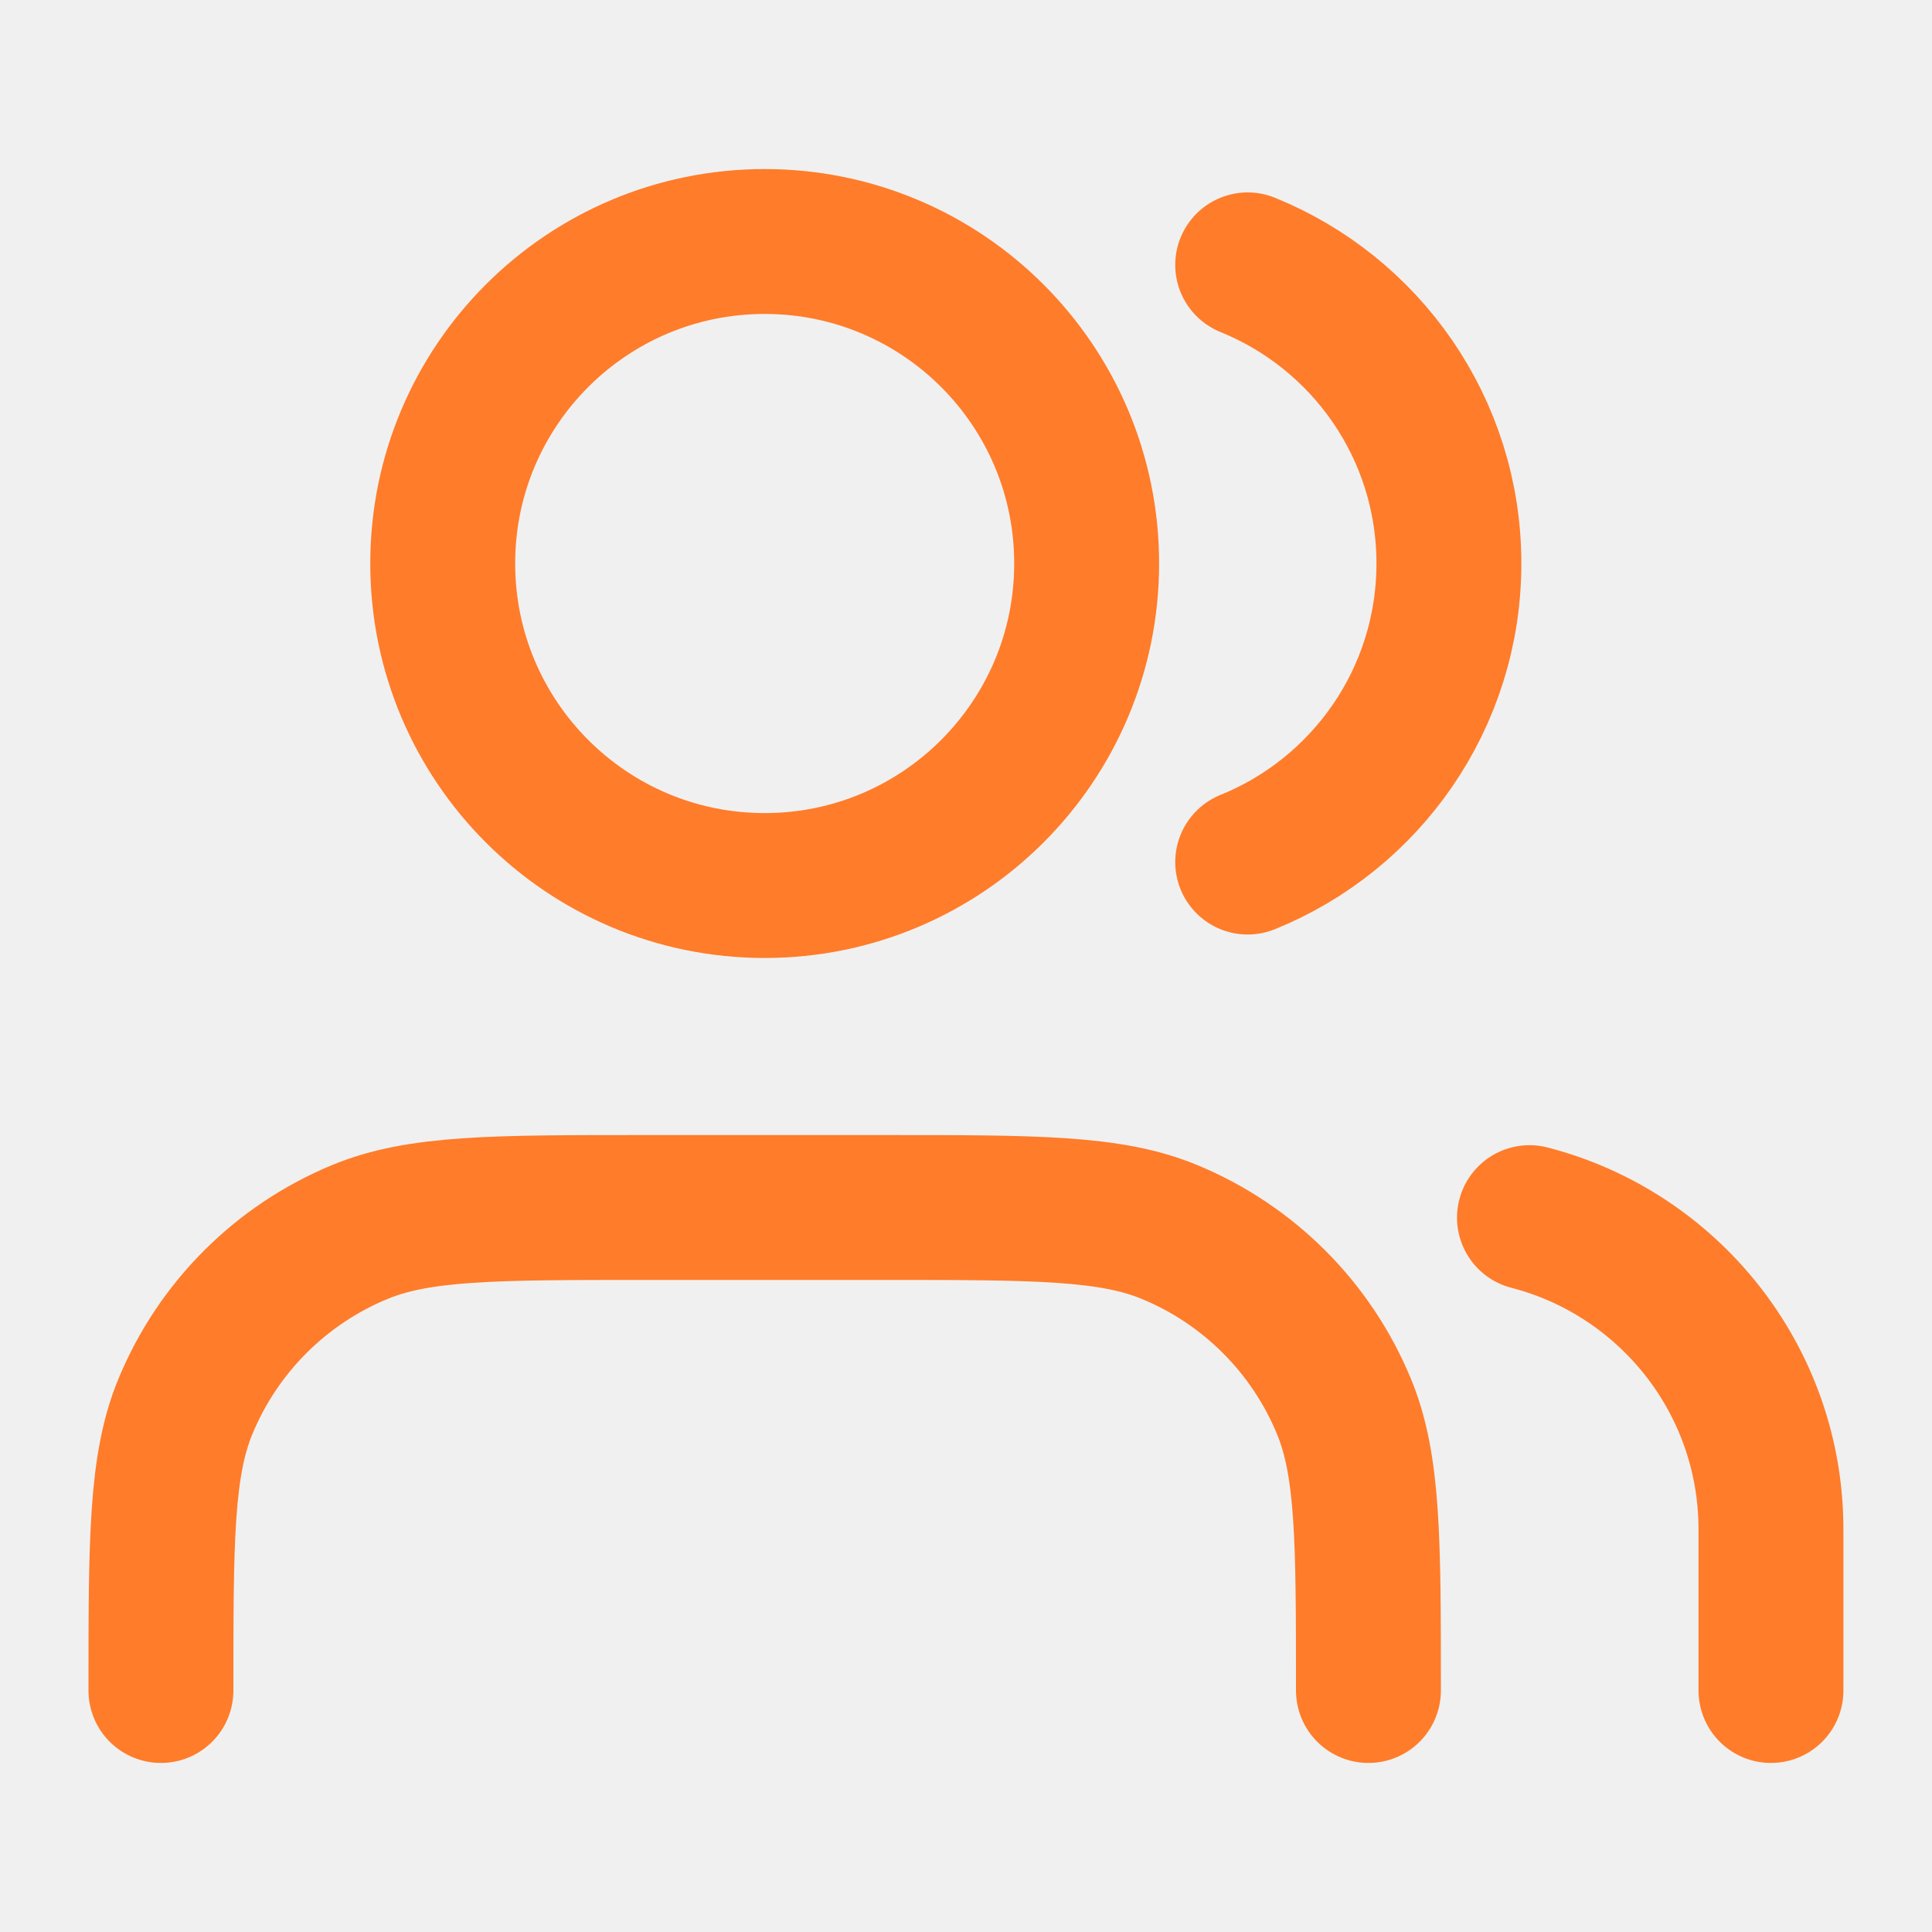
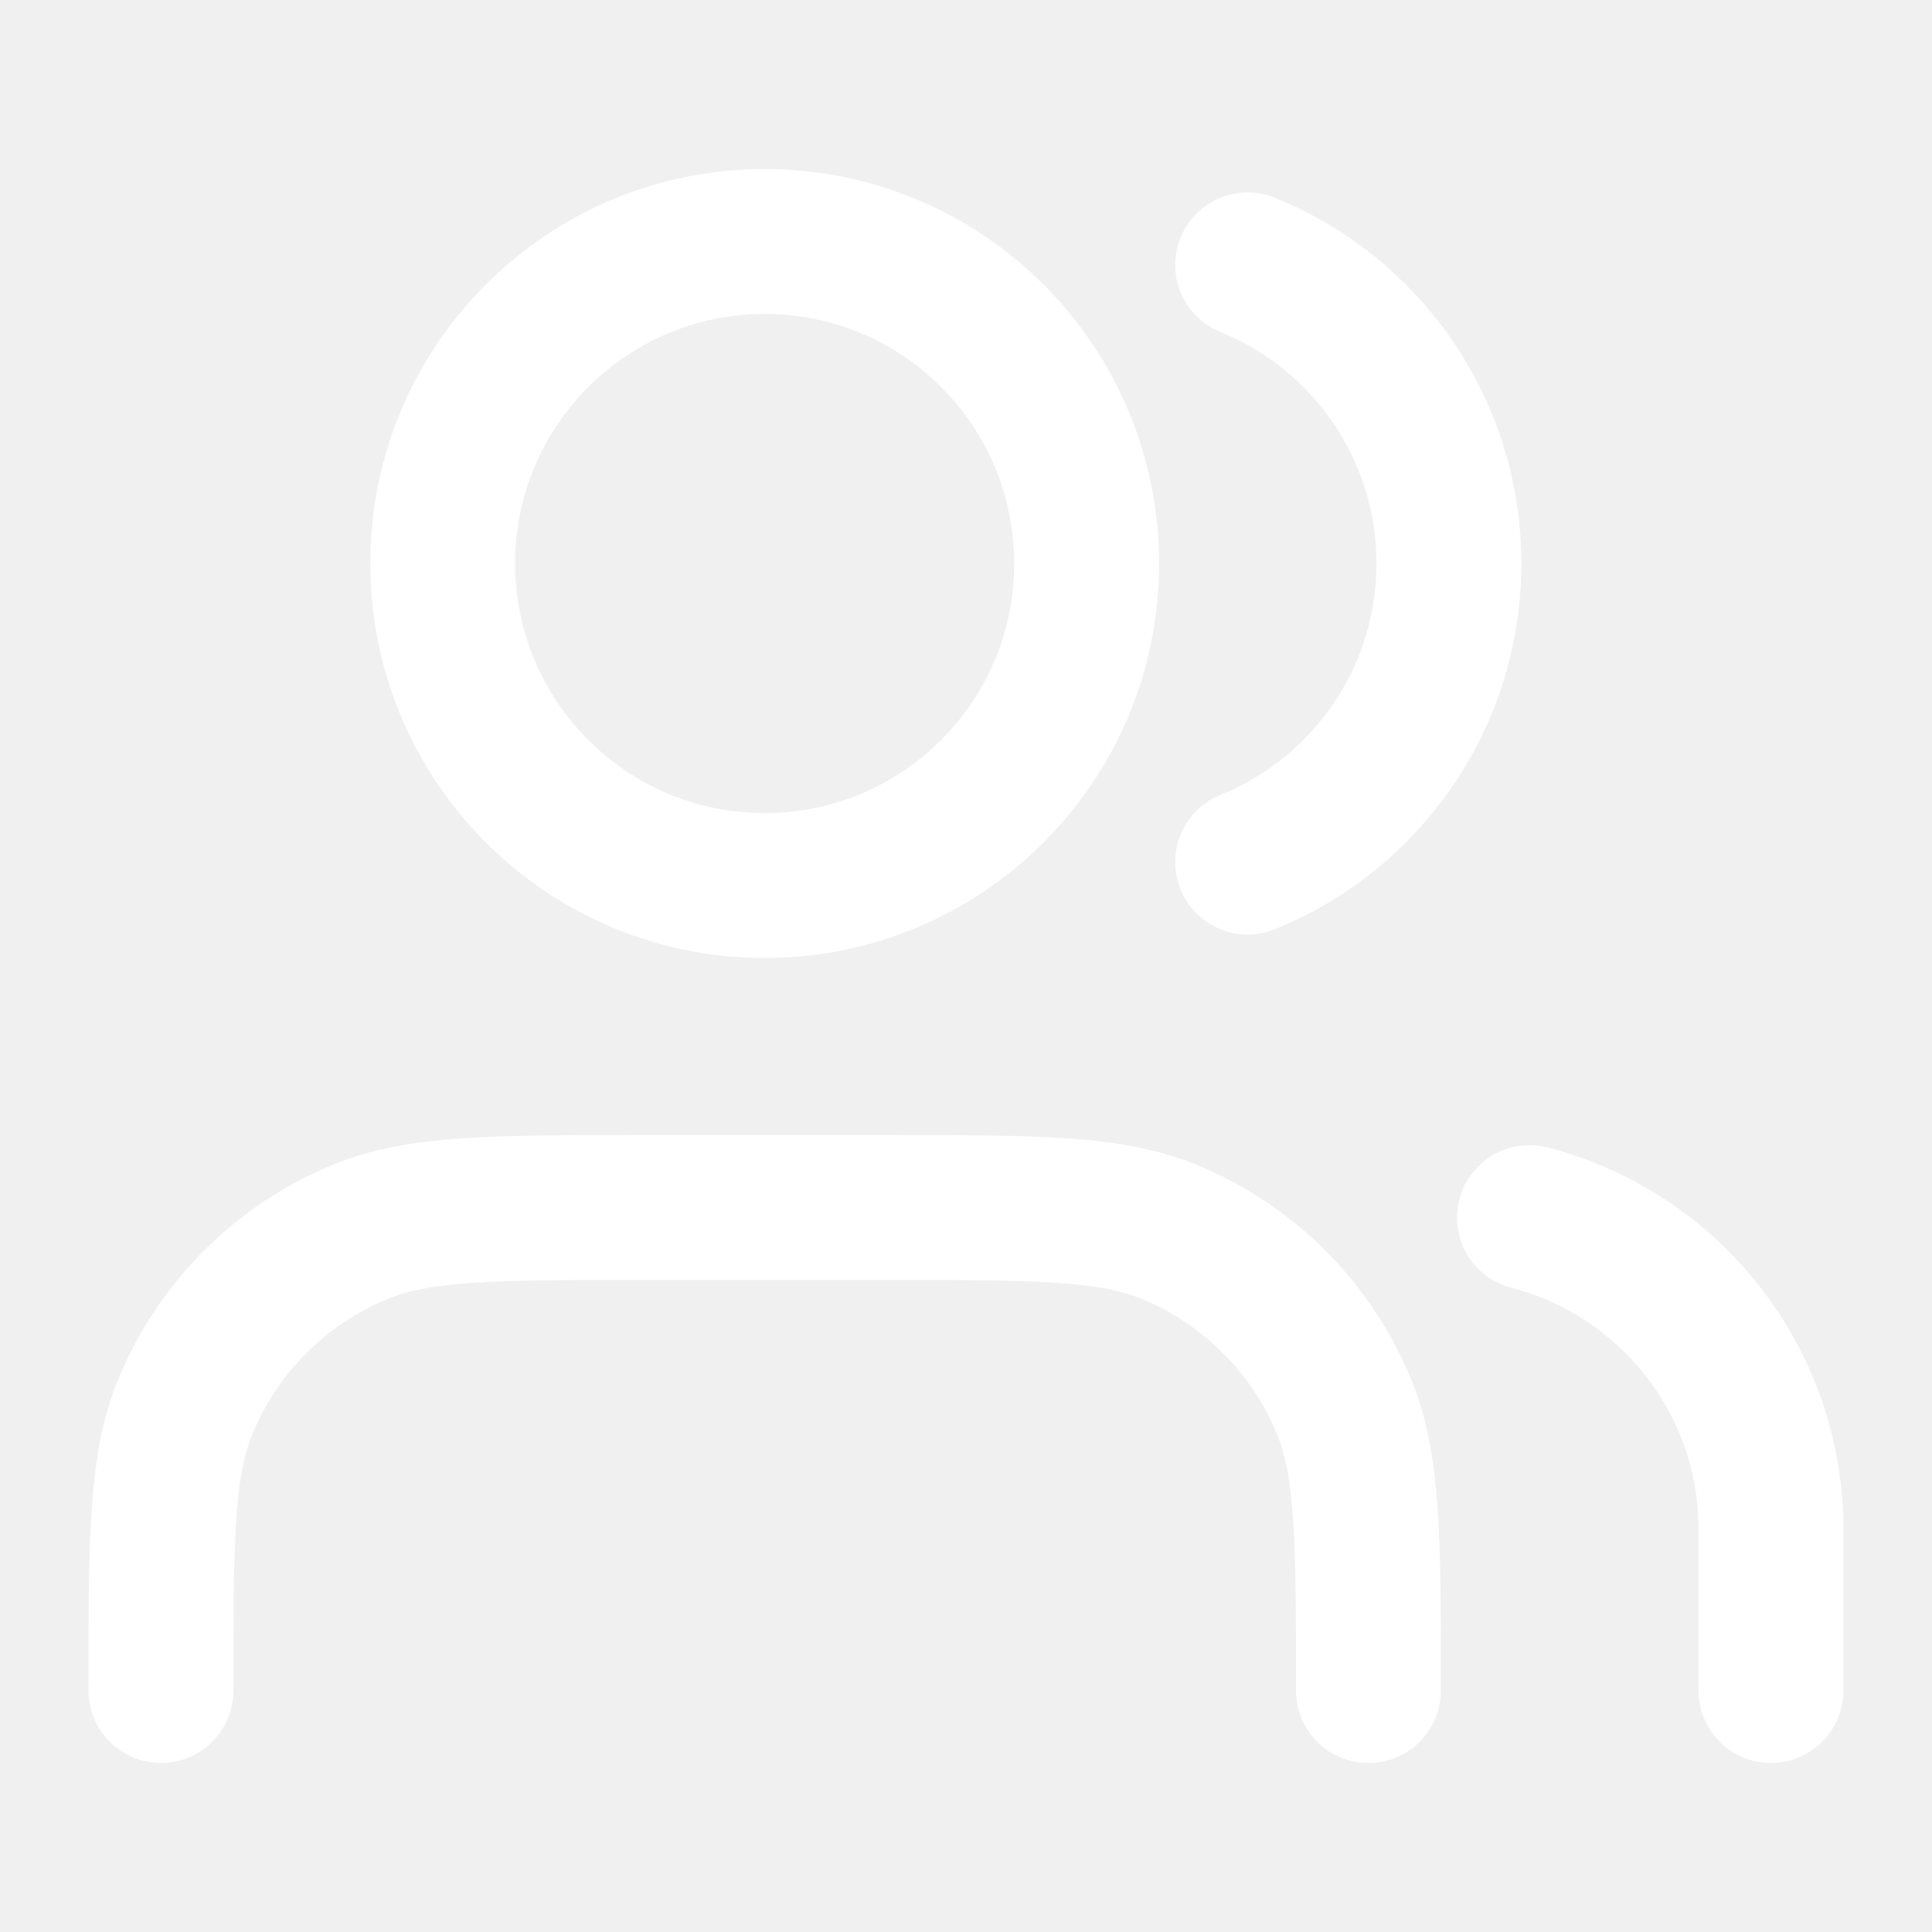
<svg xmlns="http://www.w3.org/2000/svg" width="20" height="20" viewBox="0 0 20 20" fill="none">
-   <path d="M18.333 17.5V15.833C18.333 14.28 17.27 12.975 15.833 12.605M12.916 2.742C14.138 3.237 14.999 4.434 14.999 5.833C14.999 7.232 14.138 8.43 12.916 8.924M14.166 17.5C14.166 15.947 14.166 15.17 13.912 14.558C13.574 13.741 12.925 13.092 12.108 12.754C11.496 12.5 10.719 12.5 9.166 12.5H6.666C5.113 12.5 4.336 12.5 3.724 12.754C2.907 13.092 2.258 13.741 1.92 14.558C1.666 15.17 1.666 15.947 1.666 17.5M11.249 5.833C11.249 7.674 9.757 9.167 7.916 9.167C6.075 9.167 4.583 7.674 4.583 5.833C4.583 3.992 6.075 2.5 7.916 2.5C9.757 2.5 11.249 3.992 11.249 5.833Z" stroke="#FF7C2A" stroke-width="1.5" stroke-linecap="round" stroke-linejoin="round" />
+   <path d="M18.333 17.5V15.833C18.333 14.28 17.27 12.975 15.833 12.605M12.916 2.742C14.138 3.237 14.999 4.434 14.999 5.833C14.999 7.232 14.138 8.43 12.916 8.924M14.166 17.5C14.166 15.947 14.166 15.17 13.912 14.558C13.574 13.741 12.925 13.092 12.108 12.754C11.496 12.5 10.719 12.5 9.166 12.5H6.666C5.113 12.5 4.336 12.5 3.724 12.754C2.907 13.092 2.258 13.741 1.92 14.558C1.666 15.17 1.666 15.947 1.666 17.5M11.249 5.833C11.249 7.674 9.757 9.167 7.916 9.167C6.075 9.167 4.583 7.674 4.583 5.833C4.583 3.992 6.075 2.5 7.916 2.5C9.757 2.5 11.249 3.992 11.249 5.833Z" stroke="#FFFFFF" stroke-width="1.5" stroke-linecap="round" stroke-linejoin="round" />
</svg>
